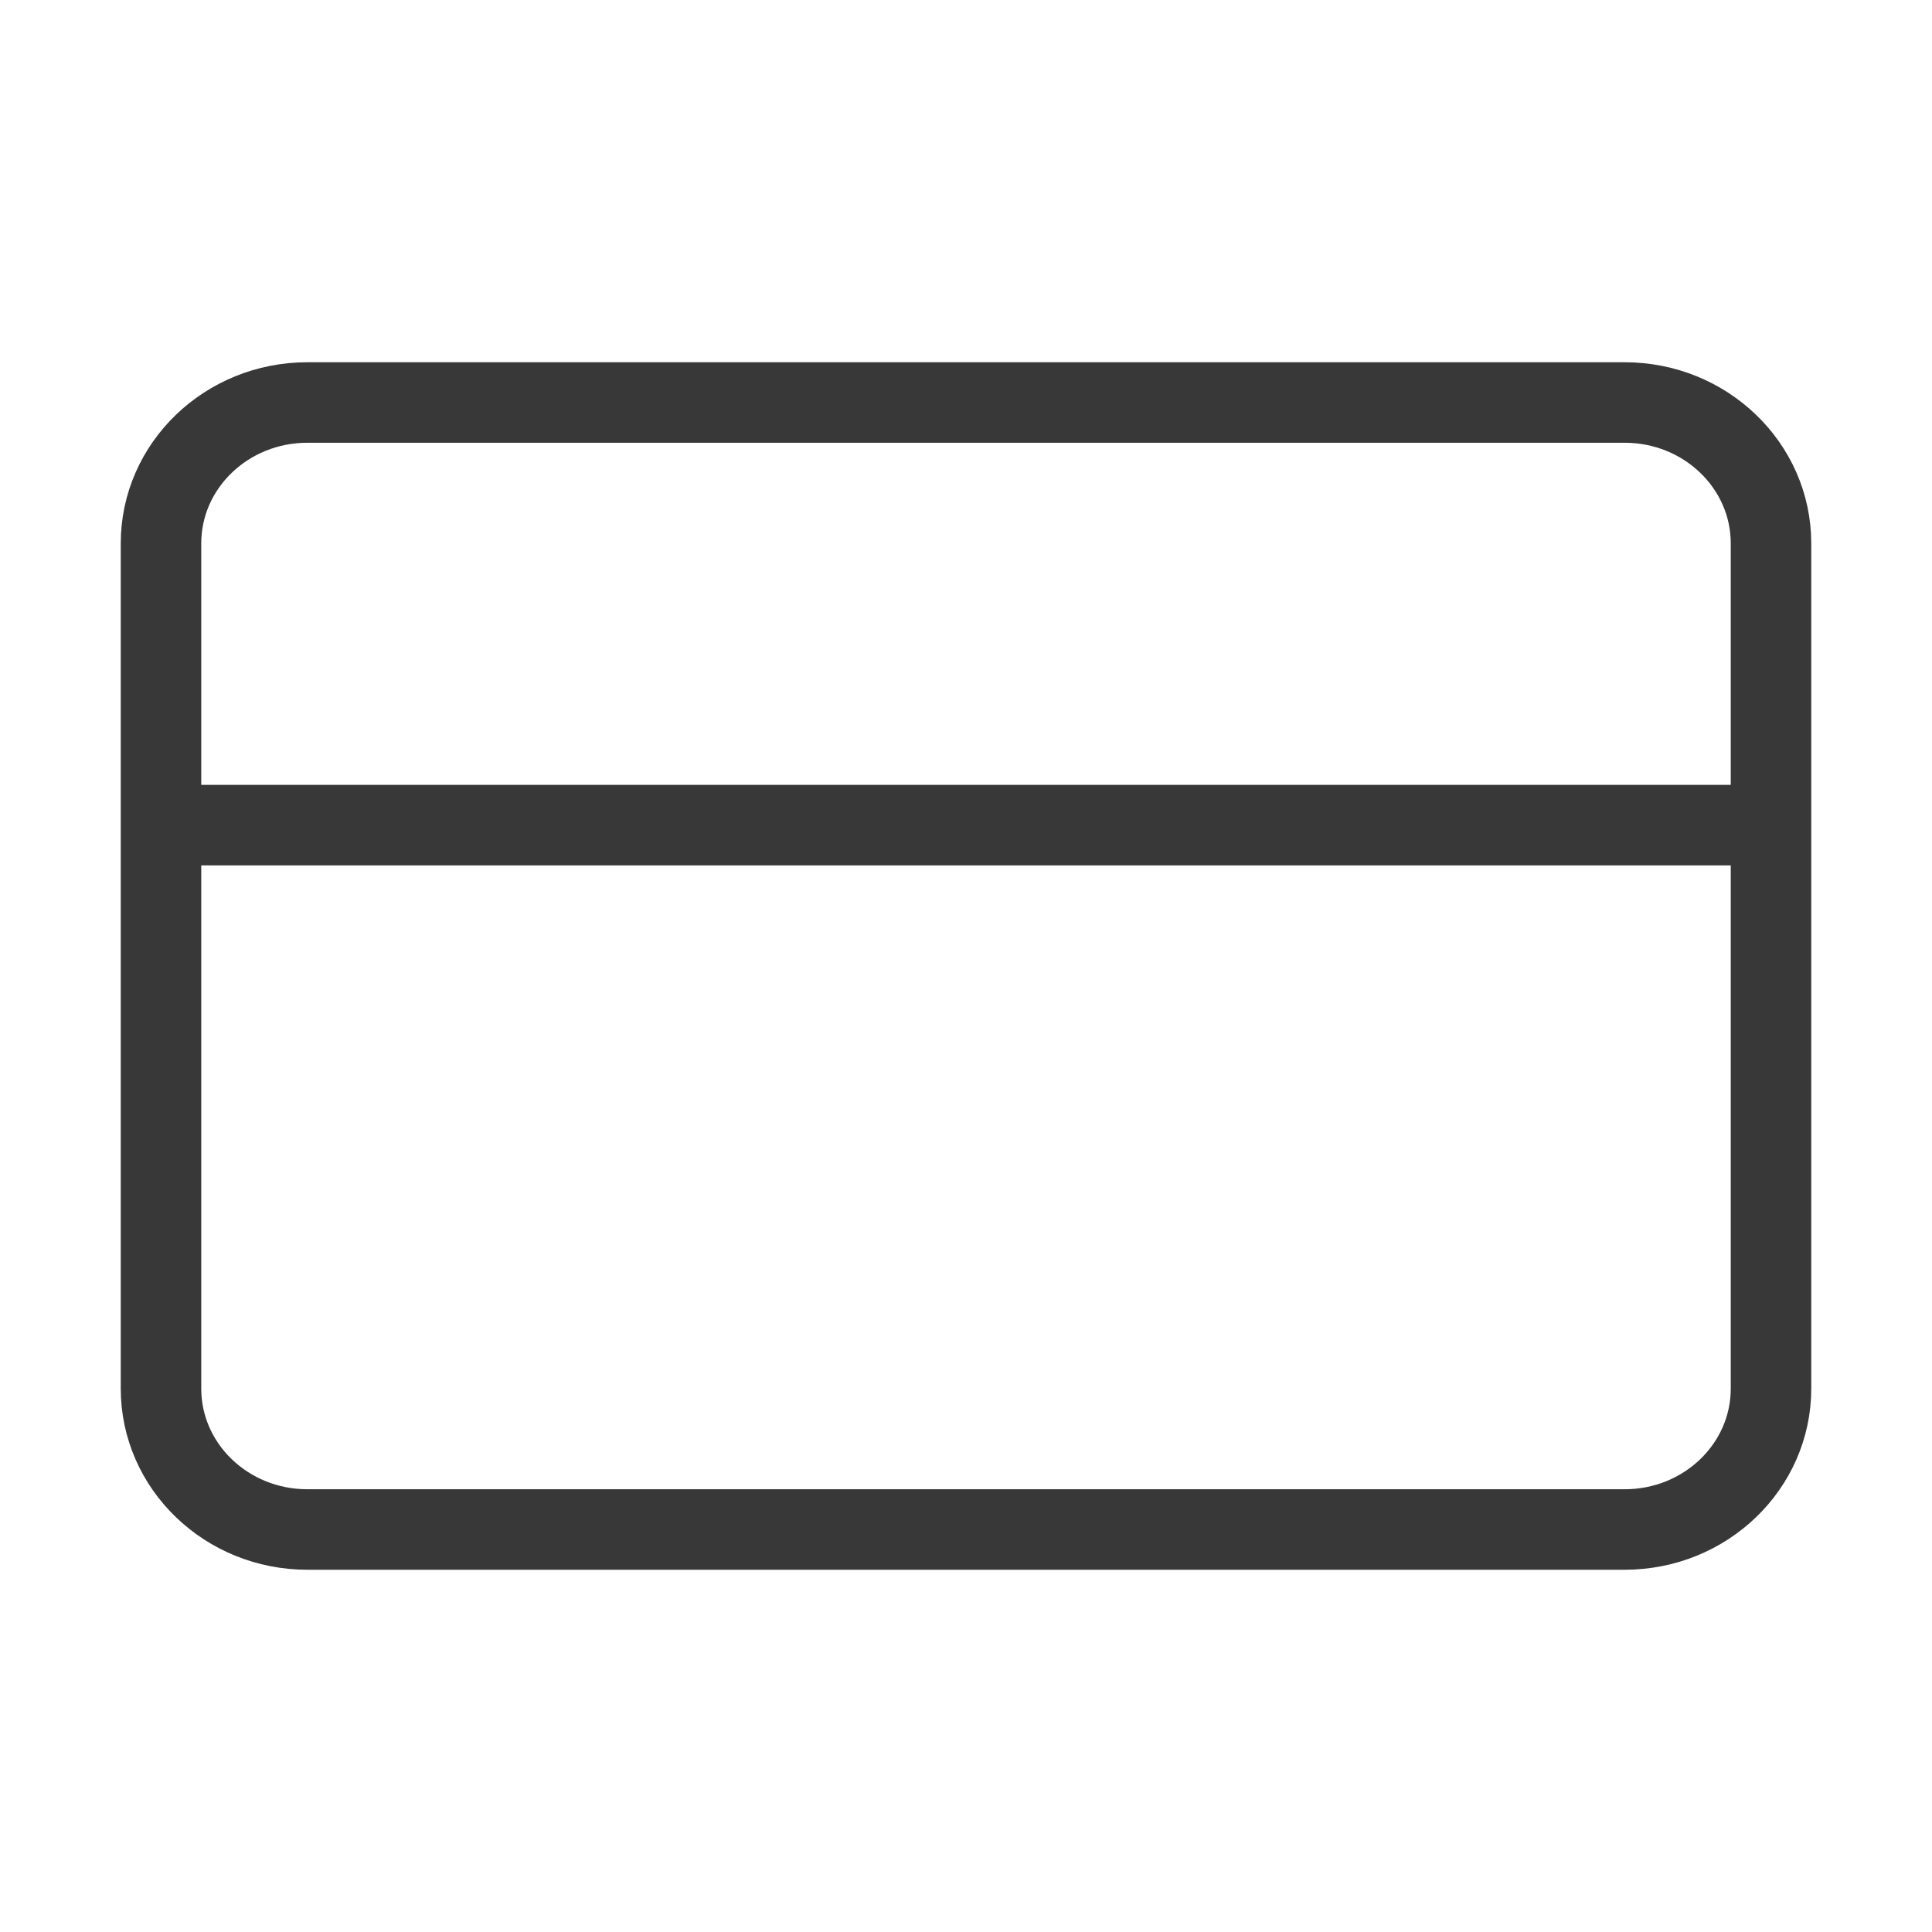
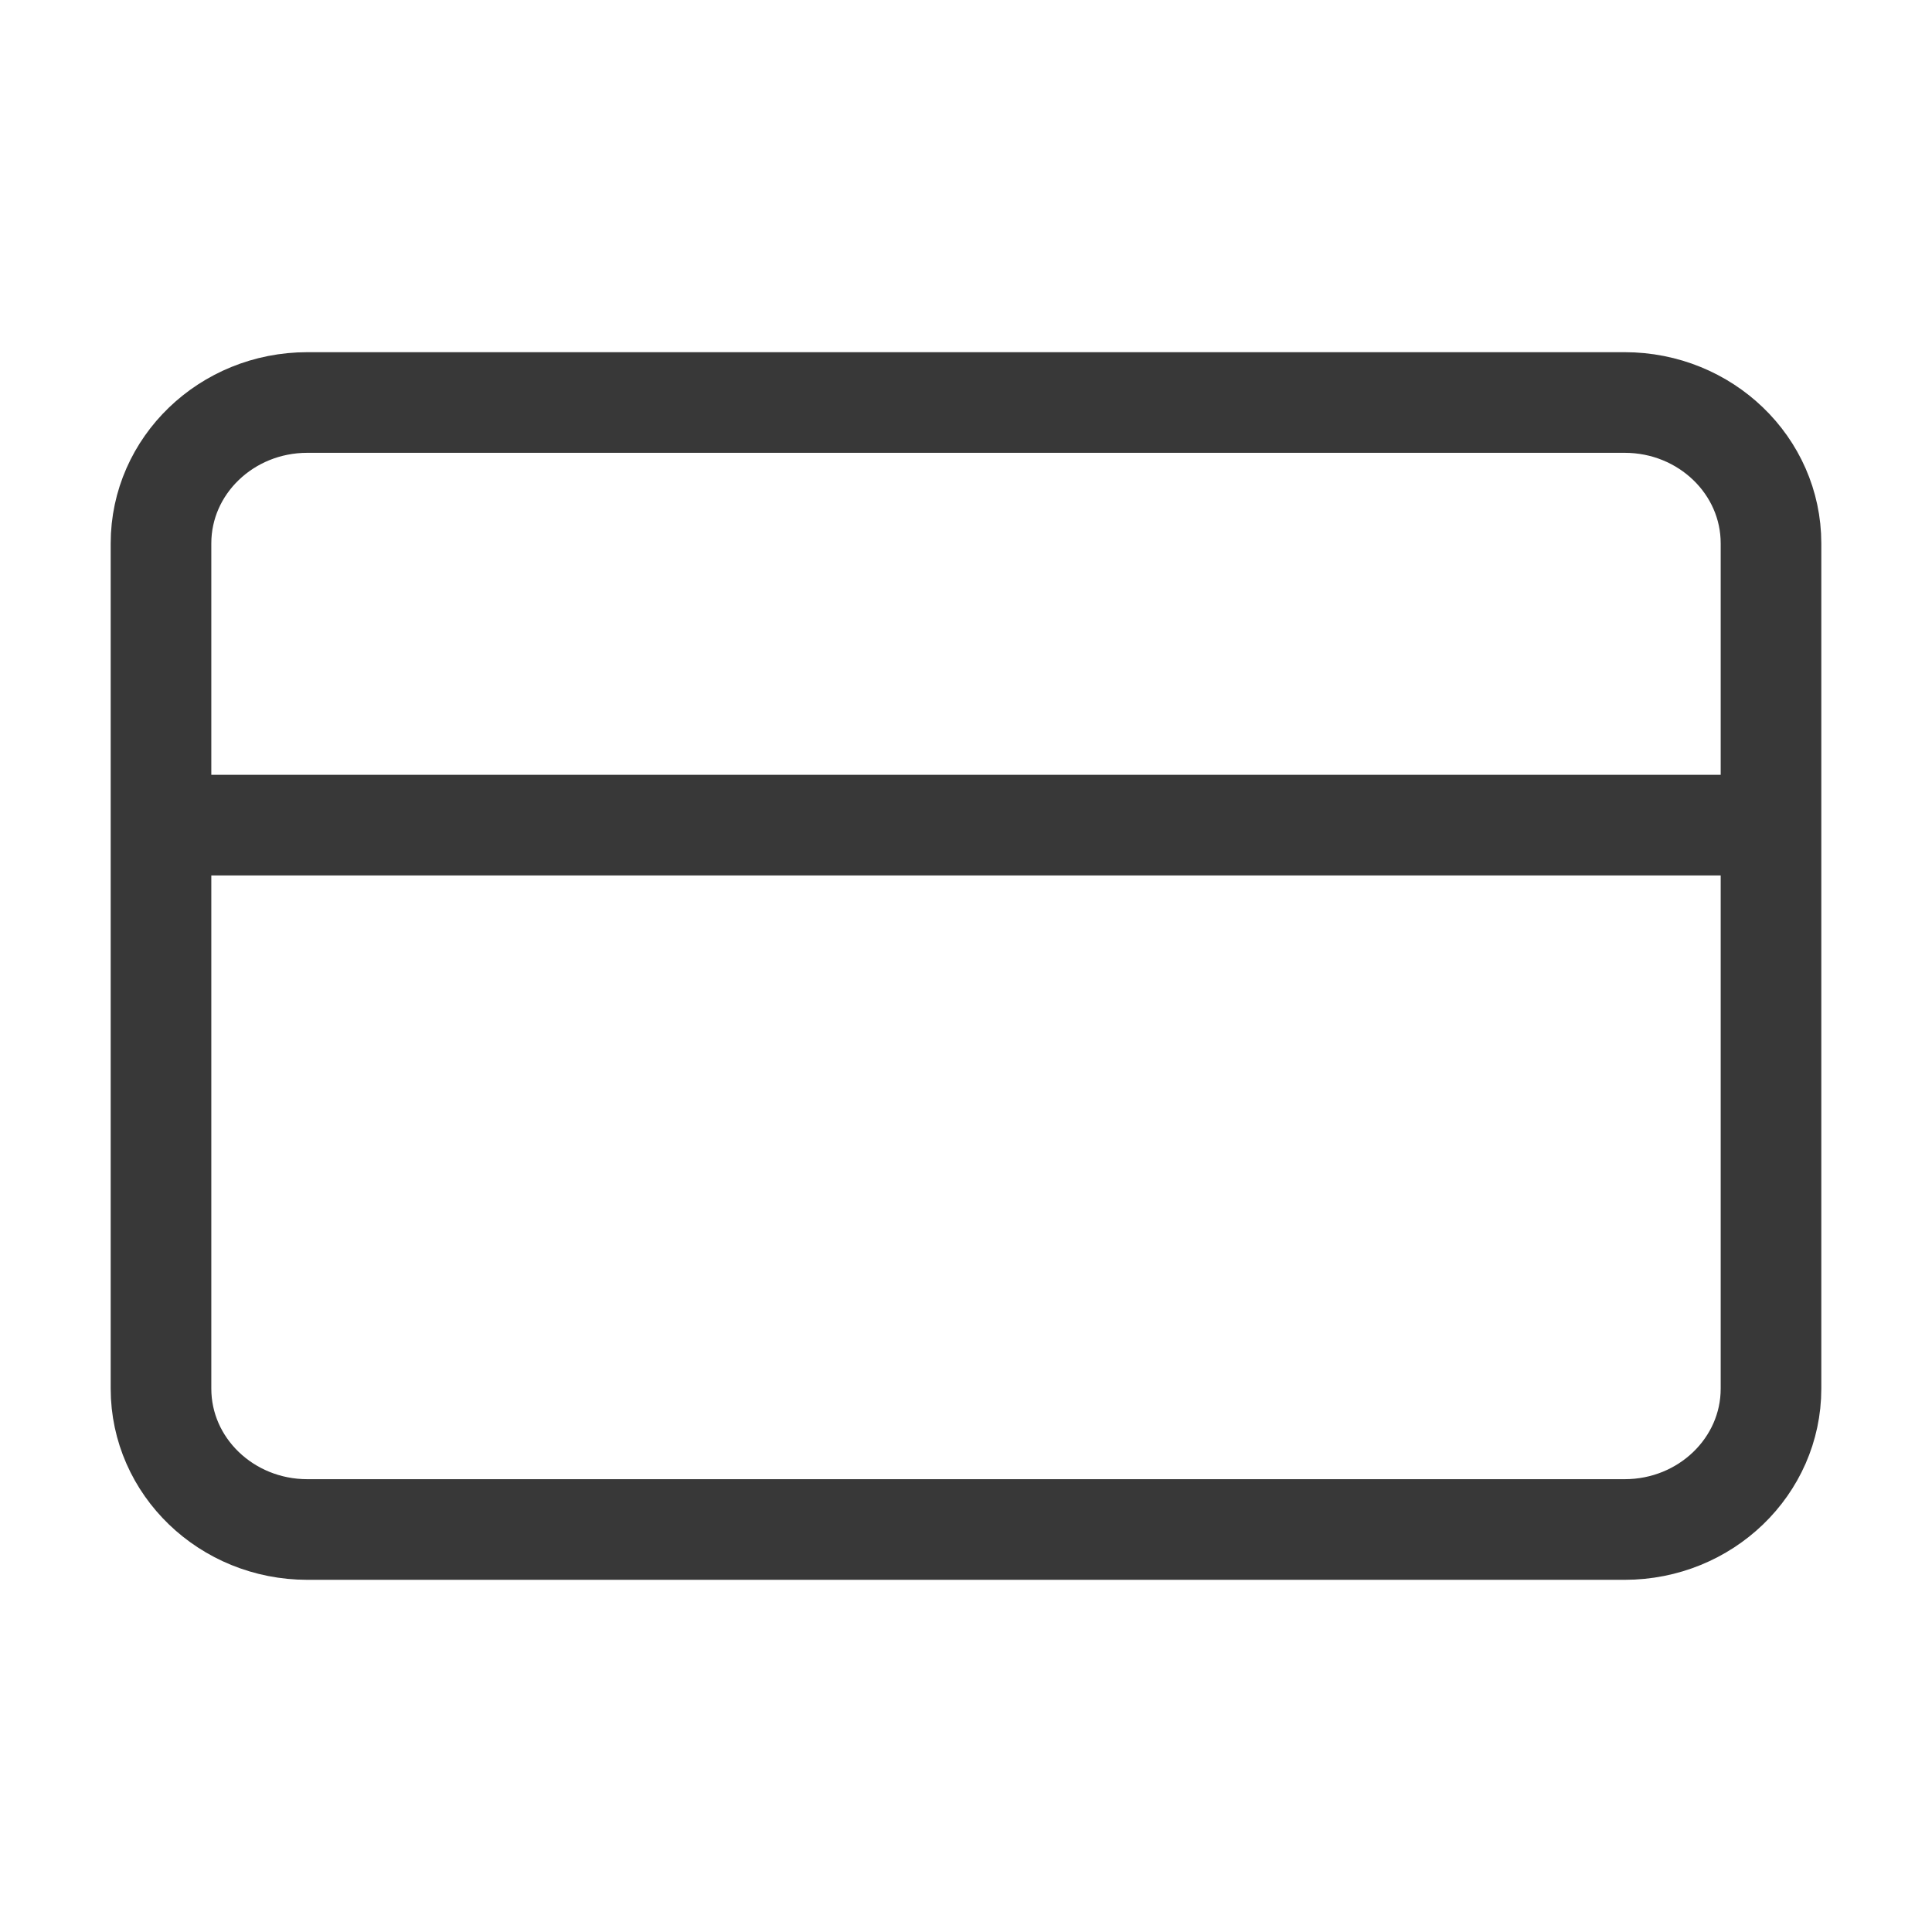
<svg xmlns="http://www.w3.org/2000/svg" fill="none" viewBox="0 0 24 24">
-   <path stroke="#383838" stroke-linecap="round" stroke-linejoin="round" d="M20.182 5H3.818C2.814 5 2 5.784 2 6.75v10.5c0 .966.814 1.75 1.818 1.75h16.364C21.186 19 22 18.216 22 17.25V6.75C22 5.784 21.186 5 20.182 5ZM2 10.25h20" />
+   <path stroke="#383838" stroke-linecap="round" stroke-linejoin="round" stroke-width="1.25" d="M20.182 5H3.818C2.814 5 2 5.784 2 6.75v10.5c0 .966.814 1.75 1.818 1.75h16.364C21.186 19 22 18.216 22 17.25V6.75C22 5.784 21.186 5 20.182 5ZM2 10.25h20" />
</svg>
